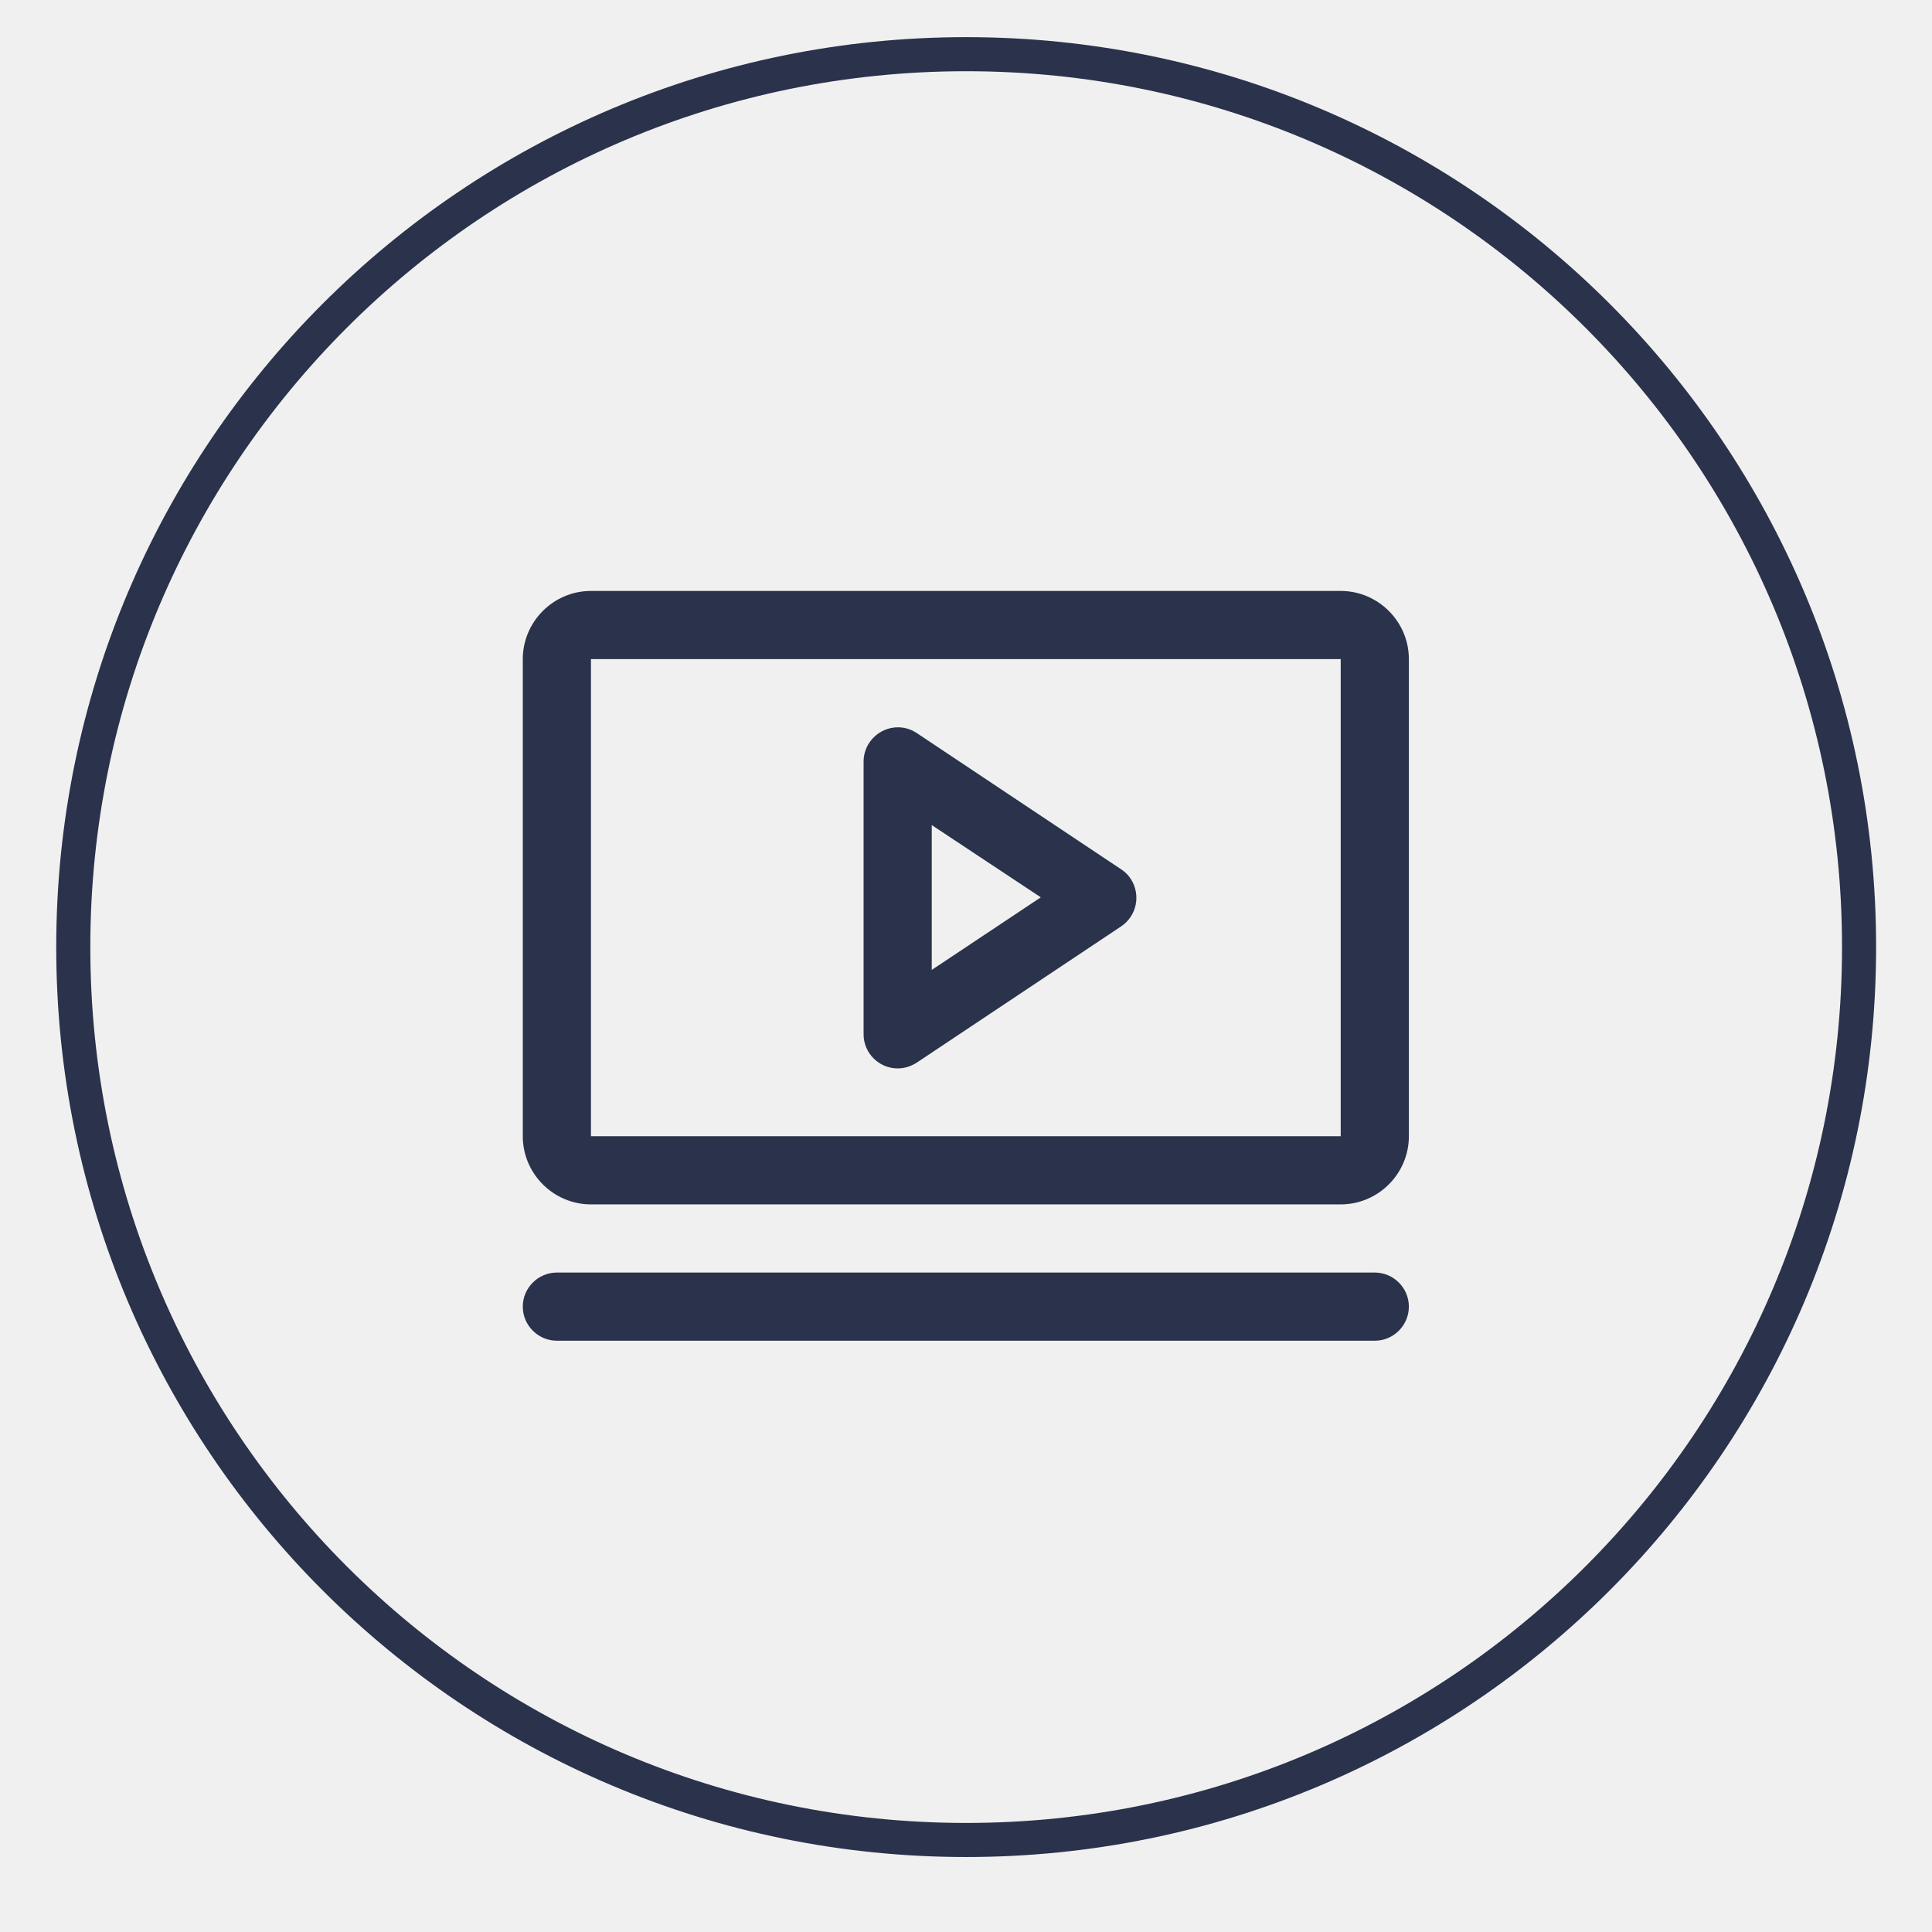
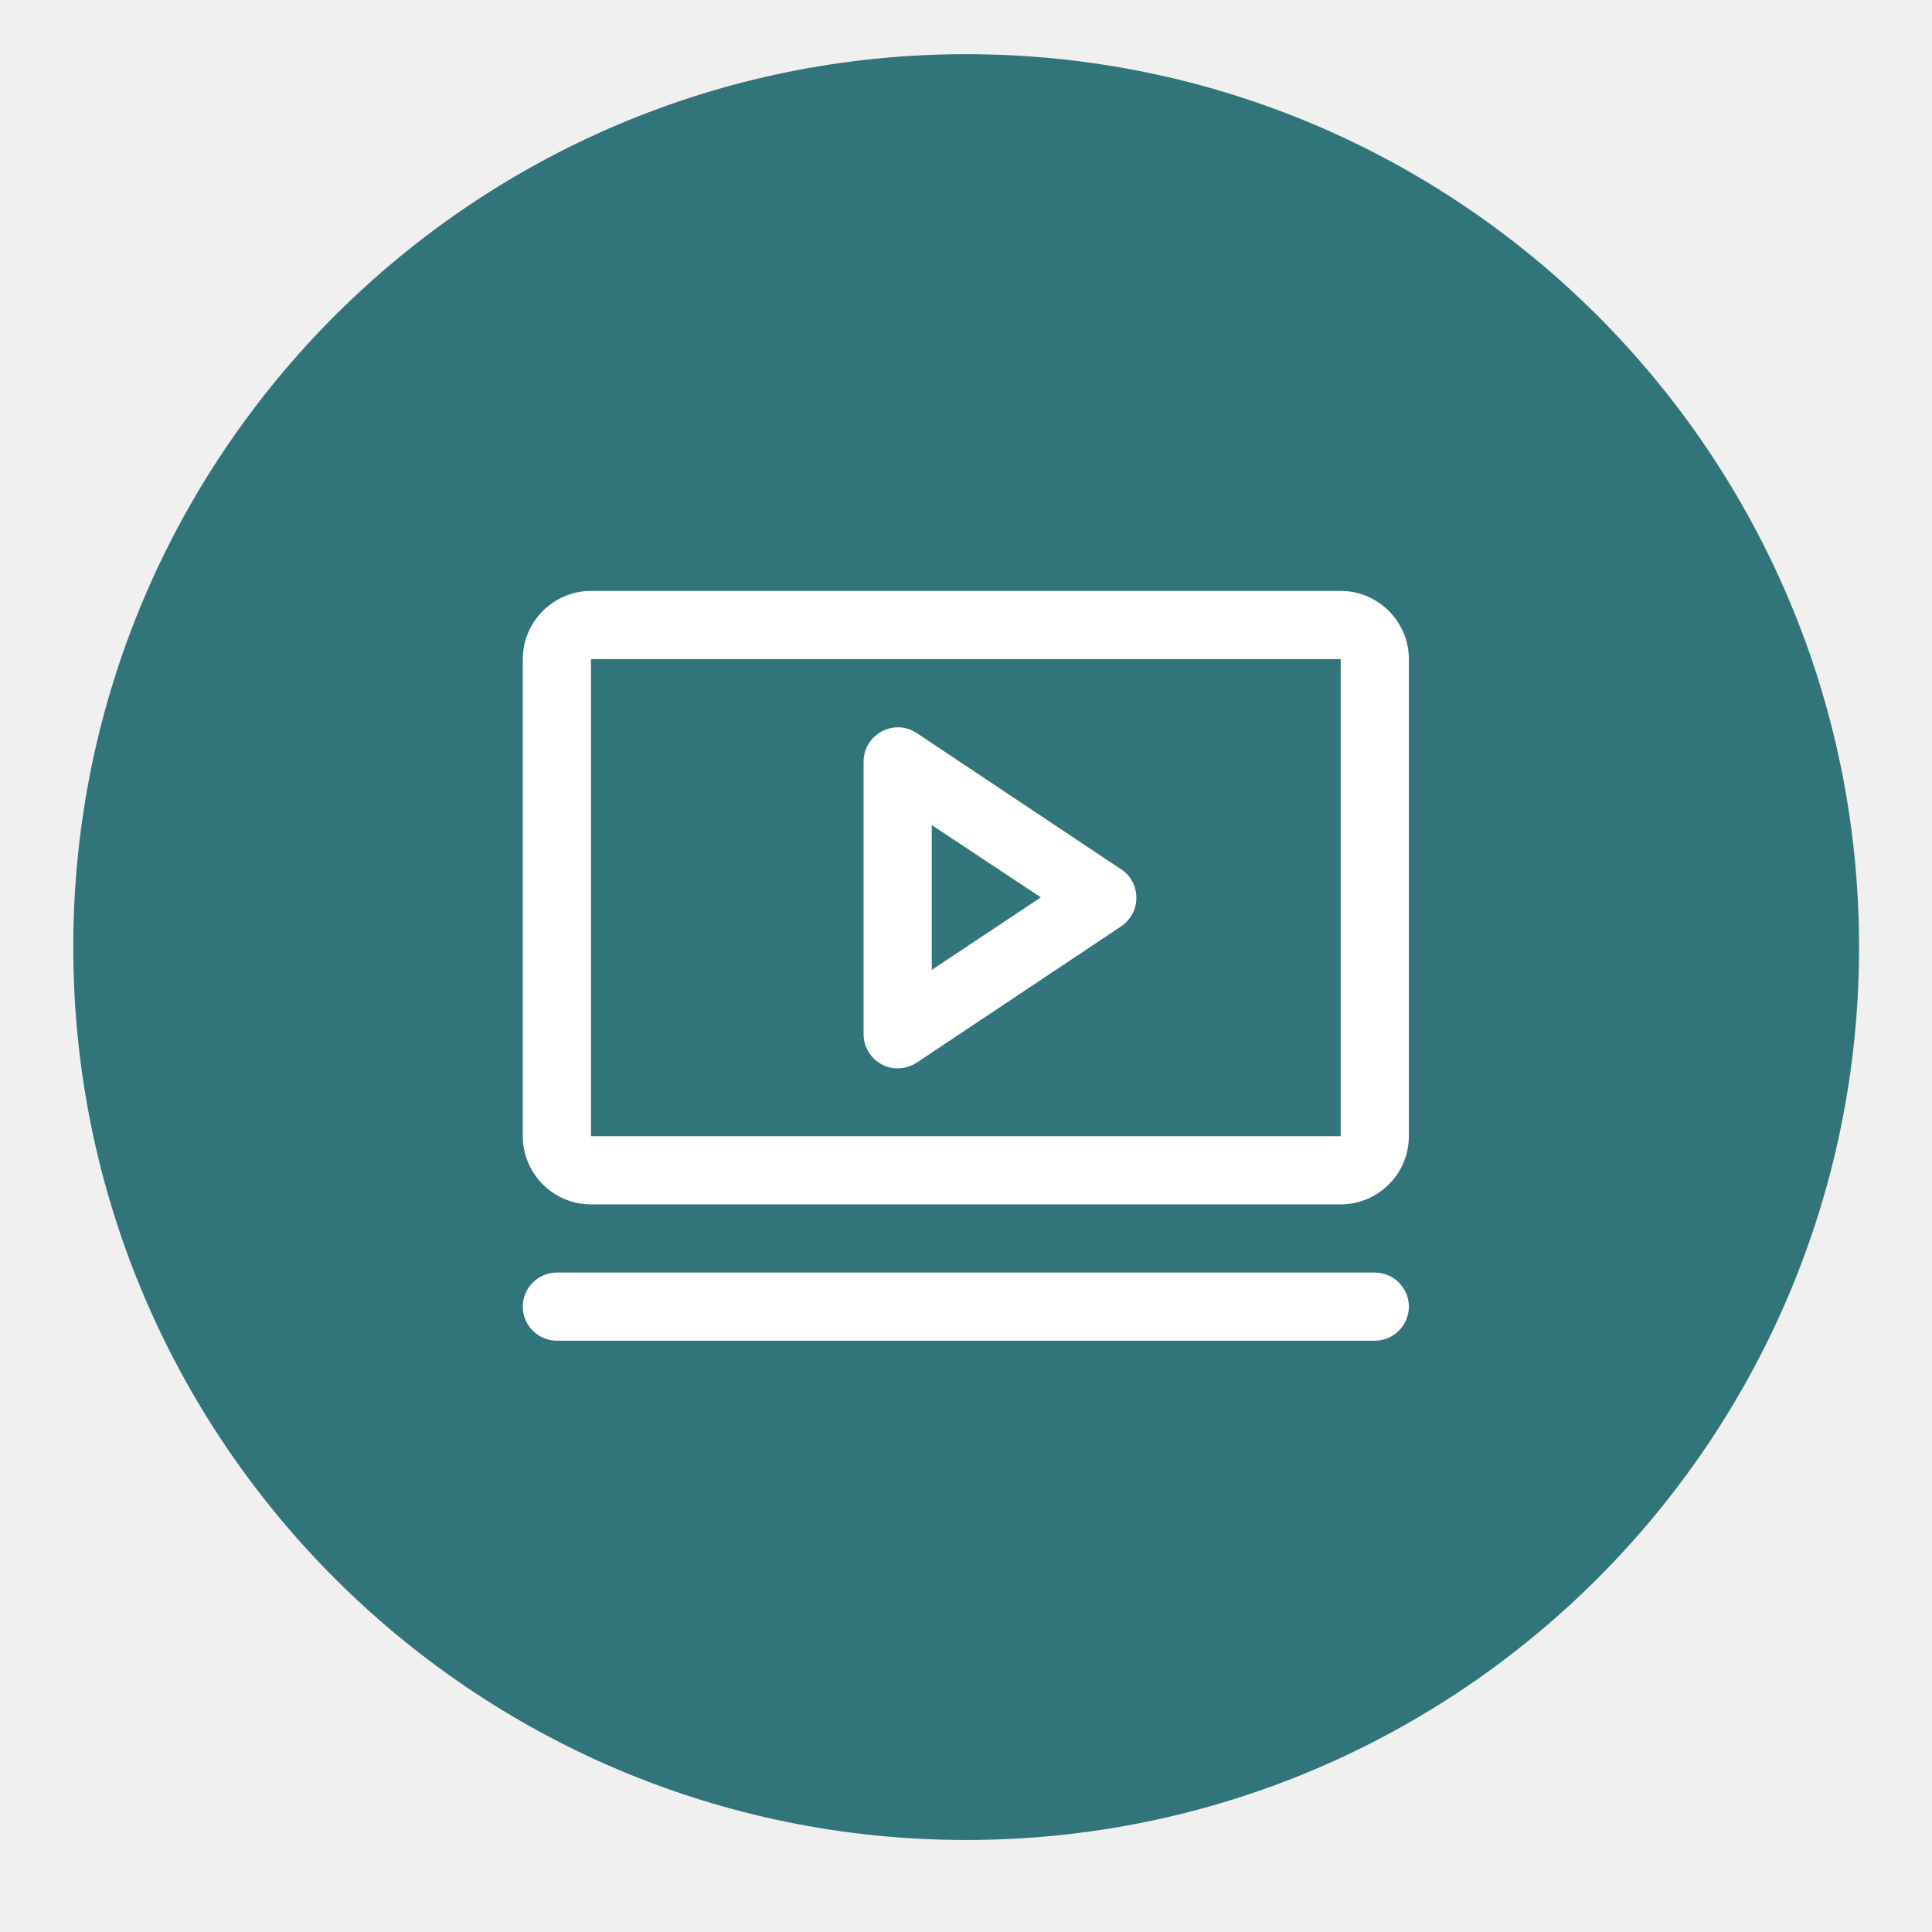
<svg xmlns="http://www.w3.org/2000/svg" id="Layer_1" data-name="Layer 1" viewBox="0 0 56.69 56.69">
  <defs>
    <style>
      .cls-1 {
-         fill: none;
-         stroke: #2b324b;
-         stroke-miterlimit: 10;
+         fill: #31757a;
+       }
+ 
+       .cls-1, .cls-2 {
+         stroke-width: 0px;
      }

      .cls-2 {
-         fill: #2b324b;
-         stroke-width: 0px;
+         fill: #fff;
      }
    </style>
  </defs>
+   <circle class="cls-1" cx="28.35" cy="27.79" r="26.2" />
  <path class="cls-2" d="m32.9,25.51l-6-4c-.46-.31-1.08-.18-1.39.28-.11.16-.17.36-.17.56v8c0,.55.45,1,1,1,.2,0,.39-.06.56-.17l6-4c.46-.31.58-.93.28-1.39-.07-.11-.17-.21-.28-.28Zm-5.56,2.96v-4.26l3.2,2.12-3.2,2.13Zm12-11.13h-22c-1.1,0-2,.9-2,2v14c0,1.1.9,2,2,2h22c1.1,0,2-.9,2-2v-14c0-1.1-.9-2-2-2Zm0,16h-22v-14h22v14Zm2,5c0,.55-.45,1-1,1h-24c-.55,0-1-.45-1-1s.45-1,1-1h24c.55,0,1,.45,1,1Z" />
-   <circle class="cls-1" cx="28.35" cy="27.79" r="26.2" />
</svg>
